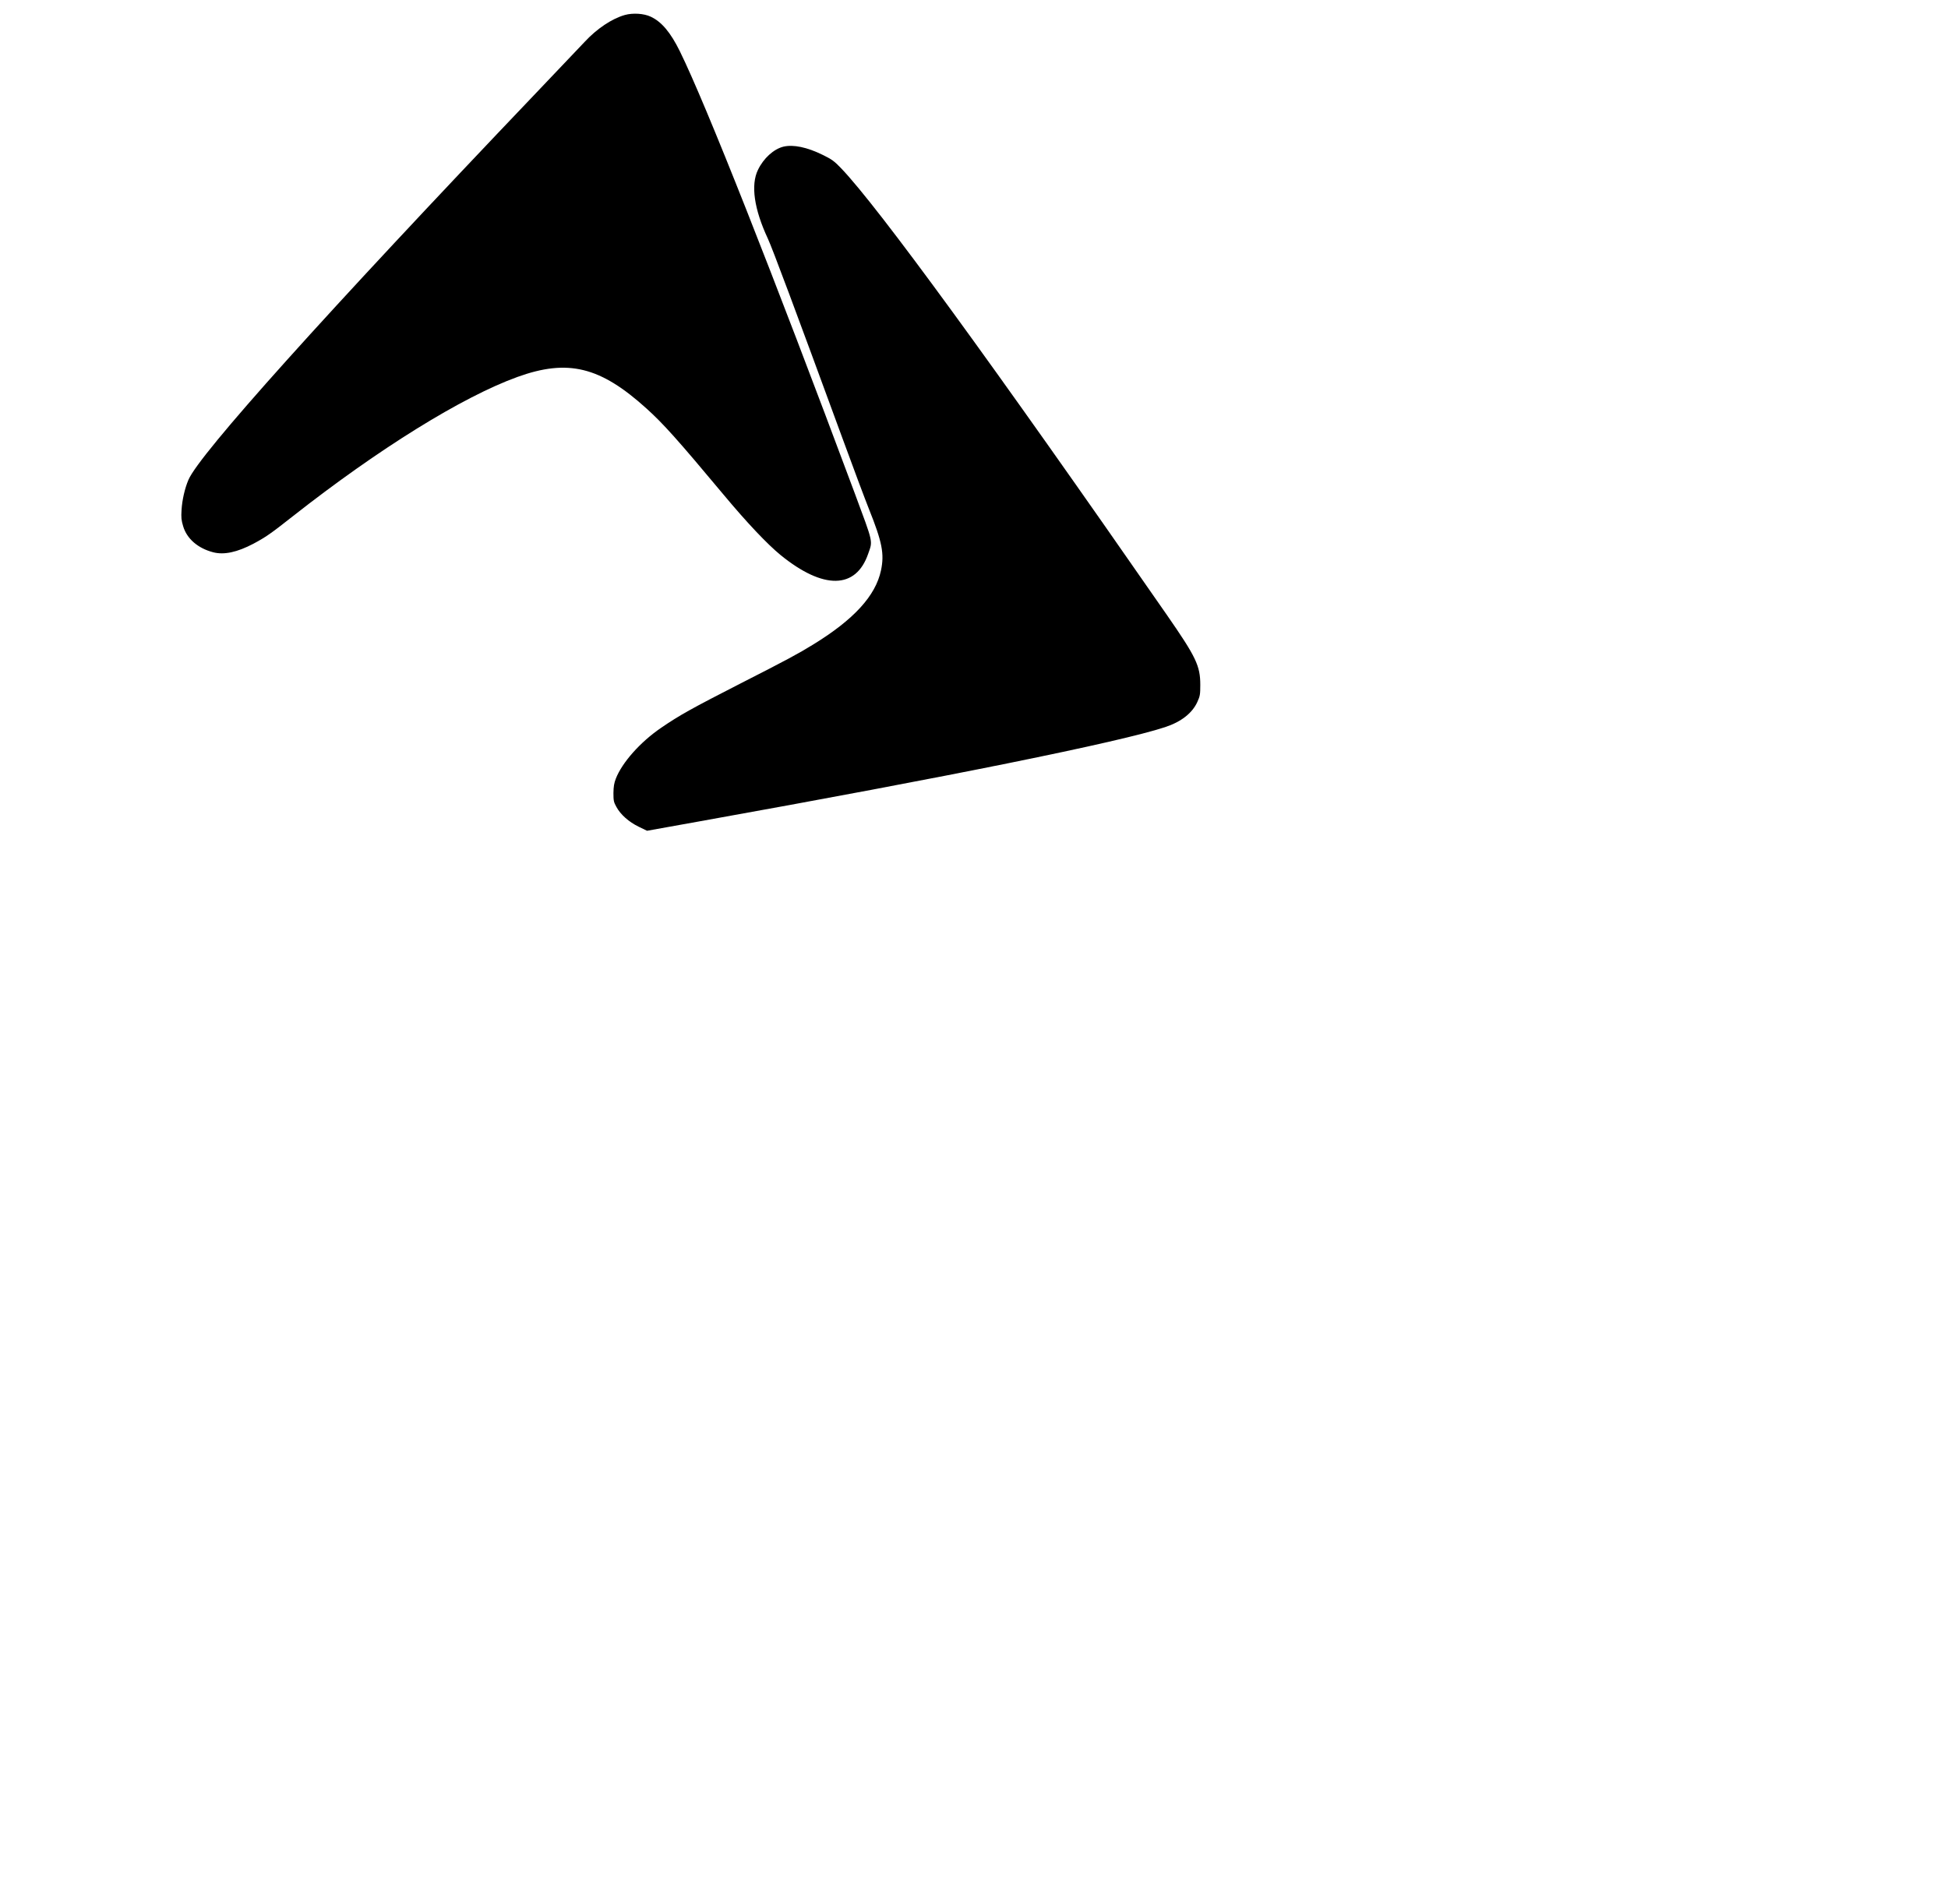
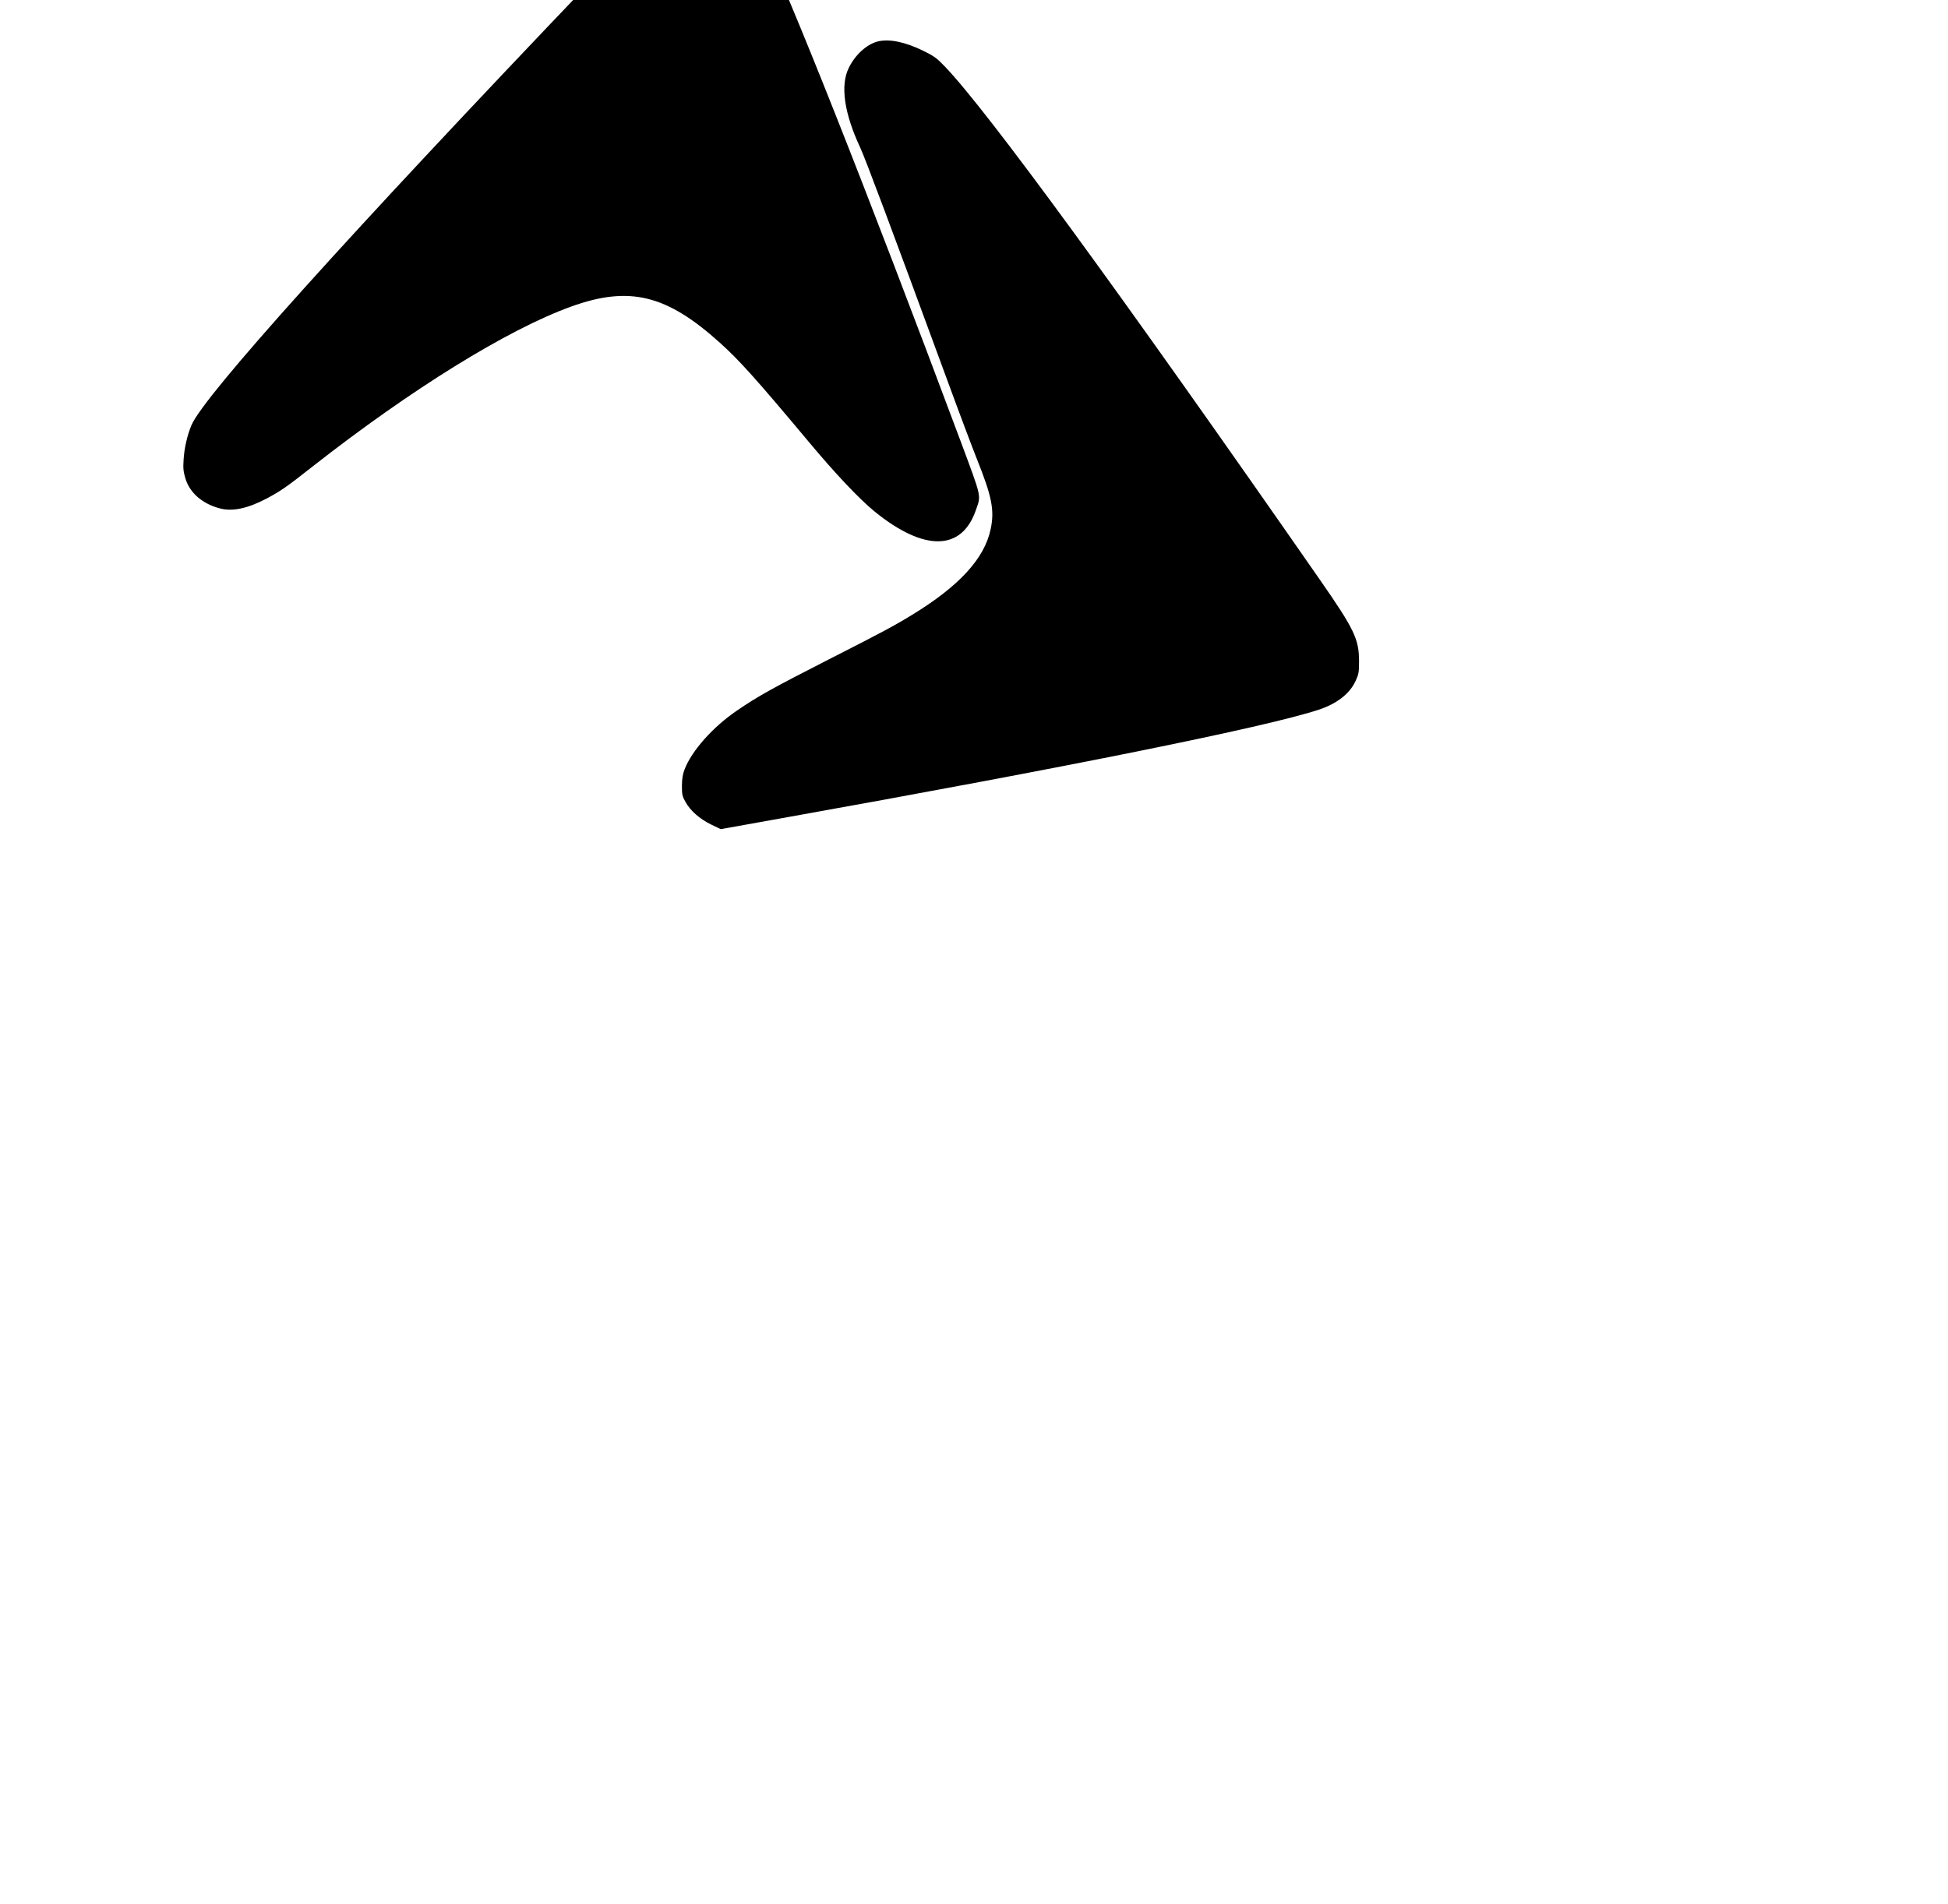
<svg xmlns="http://www.w3.org/2000/svg" version="1.0" width="1273pt" height="1244pt" viewBox="0 0 1273 1244" preserveAspectRatio="xMidYMid meet">
-   <g transform="translate(110,550) scale(0.065,-0.066)" fill="#000000" stroke="none">
+   <g transform="translate(110,550) scale(0.075,-0.076)" fill="#000000" stroke="none">
    <path d="M4590 8185 c-130 -36 -282 -136 -405 -267 -38 -40 -263 -273 -500 -518 -2109 -2178 -3374 -3565 -3483 -3819 -36 -83 -63 -198 -69 -297 -5 -76 -2 -103 16 -162 37 -124 149 -219 302 -258 109 -28 241 0 405 85 123 65 171 97 396 272 863 668 1702 1181 2257 1379 508 181 832 103 1297 -311 169 -150 313 -308 775 -853 236 -279 440 -491 575 -600 430 -344 757 -339 880 13 47 132 54 98 -134 597 -823 2174 -1499 3859 -1759 4379 -94 188 -184 293 -293 343 -68 32 -179 39 -260 17z" />
    <path d="M6184 6881 c-98 -24 -200 -115 -256 -230 -74 -149 -39 -389 100 -682 46 -98 270 -688 748 -1972 112 -302 233 -619 268 -705 133 -327 156 -443 121 -607 -54 -252 -274 -489 -686 -737 -145 -88 -267 -153 -724 -382 -498 -251 -616 -316 -800 -440 -209 -140 -393 -344 -456 -504 -17 -43 -23 -78 -24 -142 0 -76 3 -91 30 -138 41 -75 124 -148 224 -196 l84 -40 526 93 c2516 444 4221 784 4681 933 162 52 275 139 326 251 26 56 29 72 29 167 0 190 -42 276 -337 695 -1755 2491 -2903 4041 -3273 4421 -70 72 -94 89 -185 133 -159 77 -296 105 -396 82z" />
  </g>
</svg>
